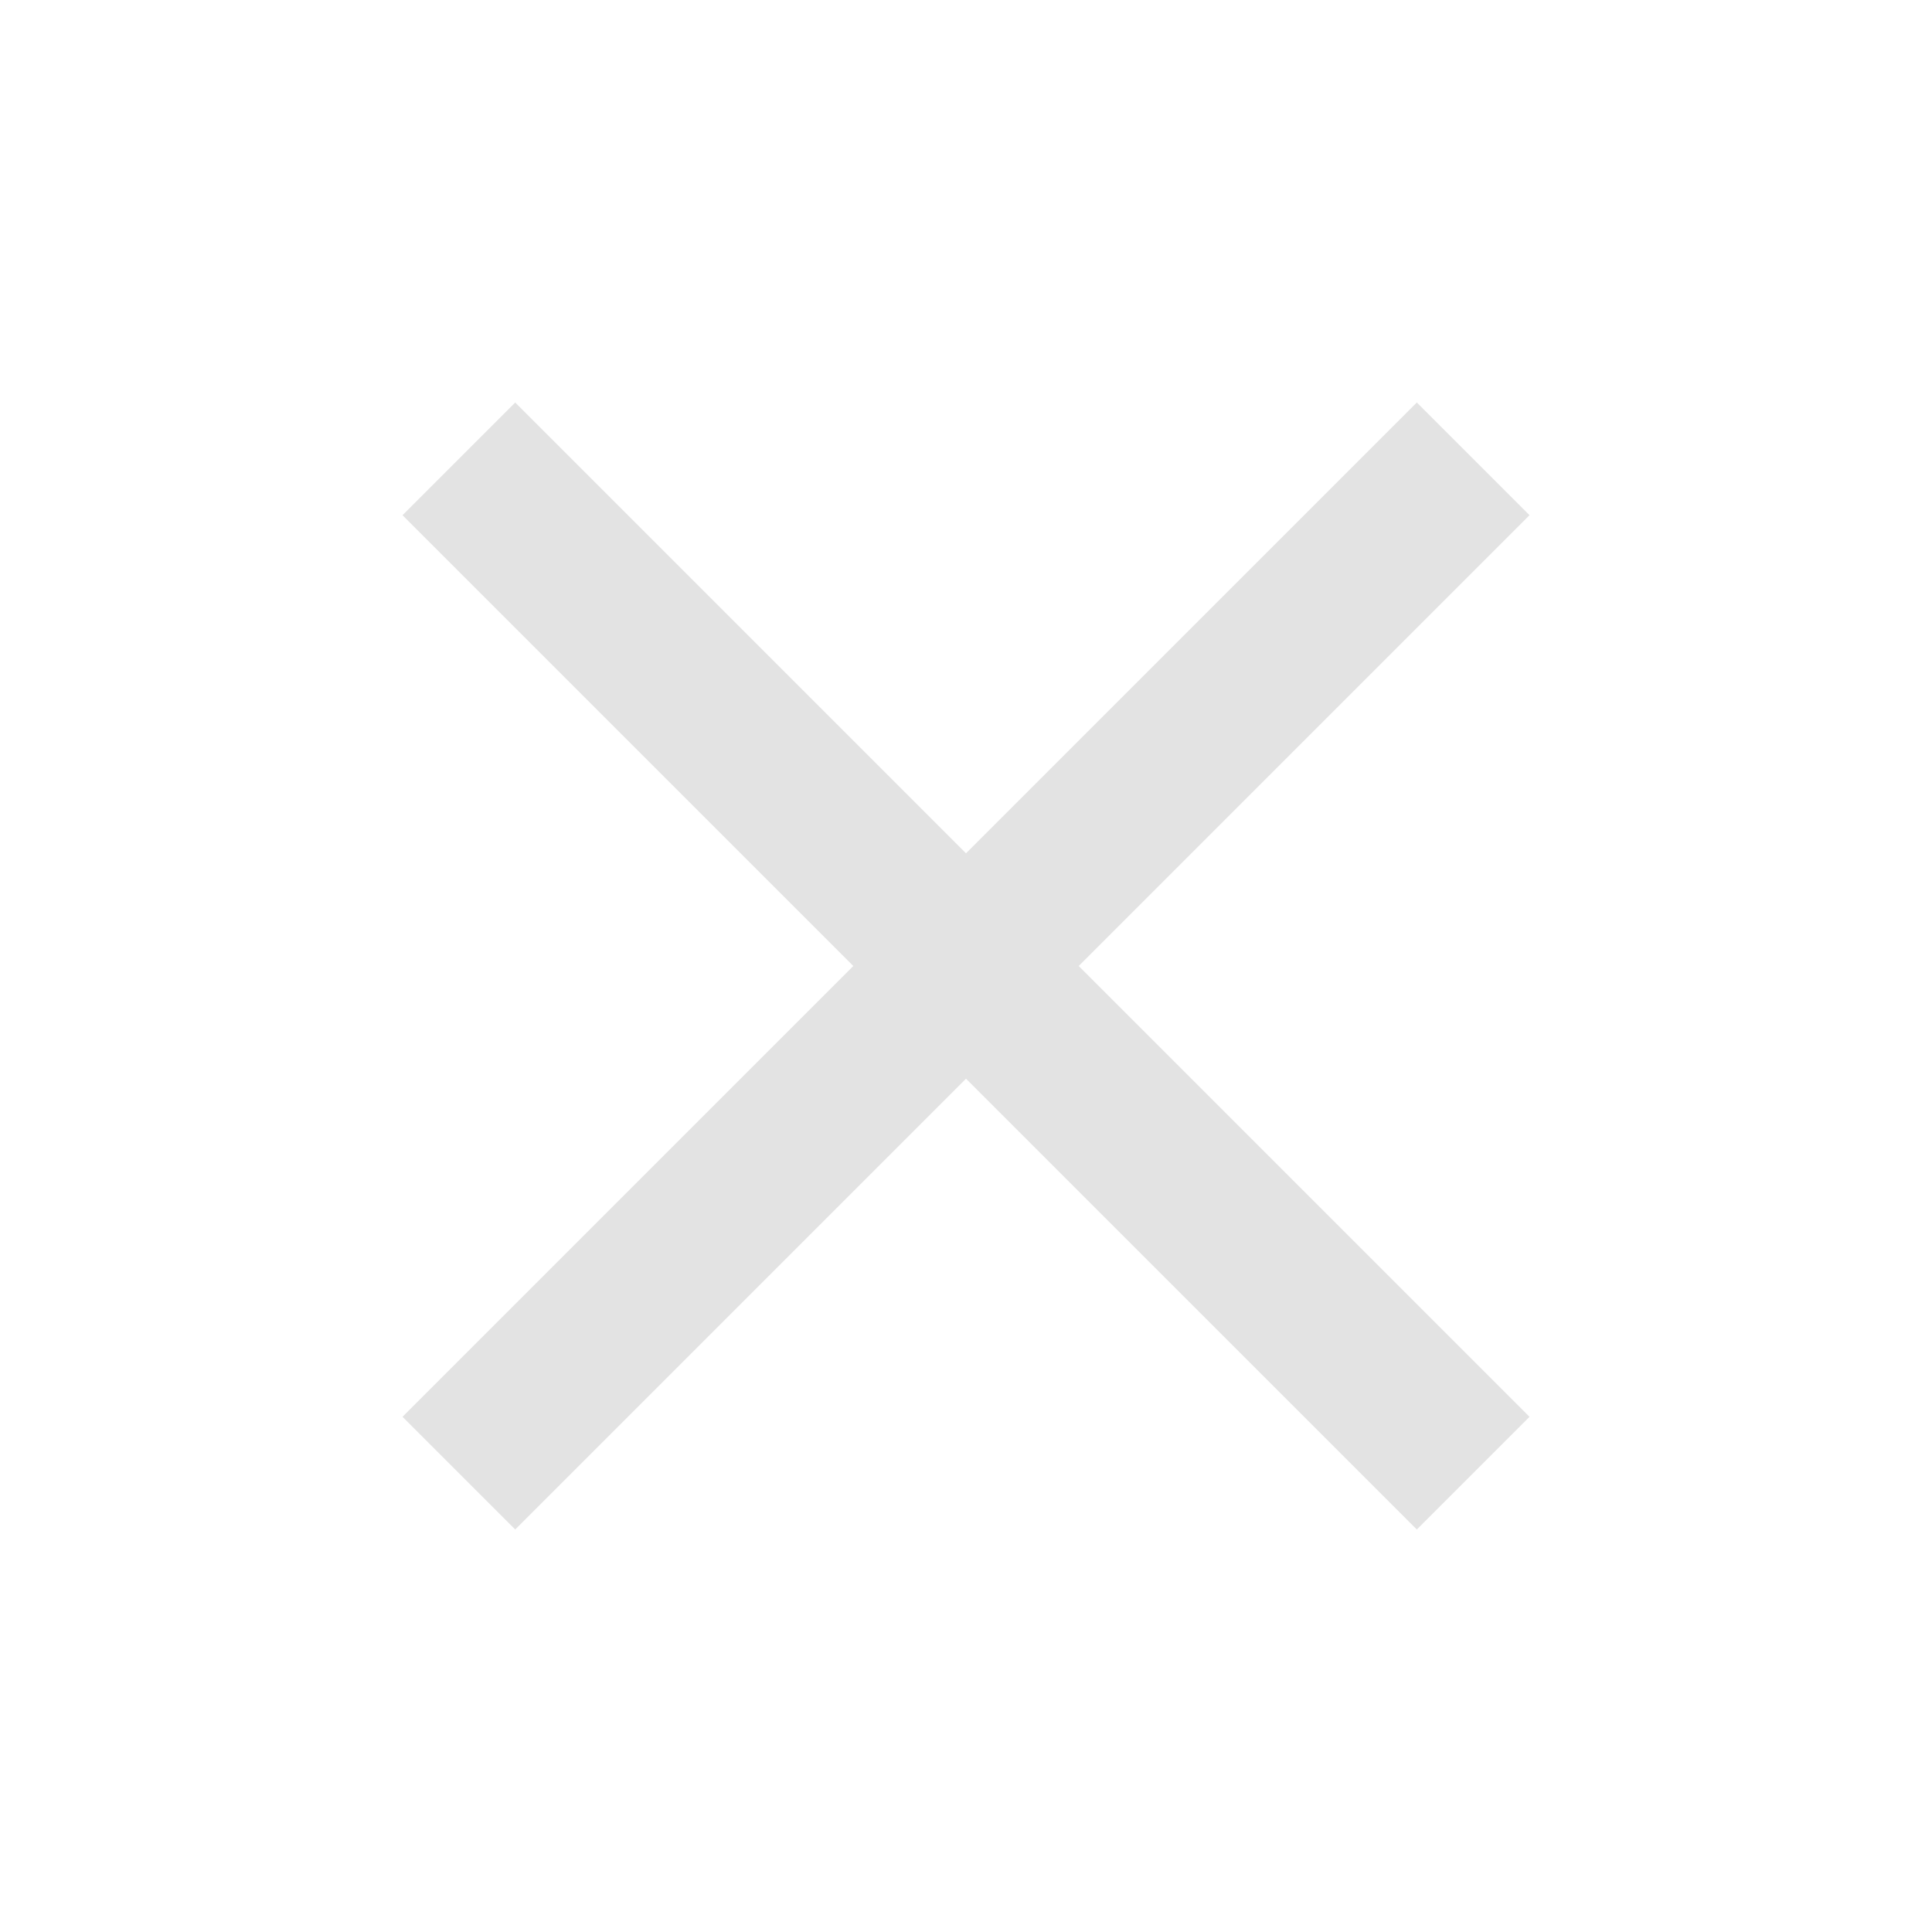
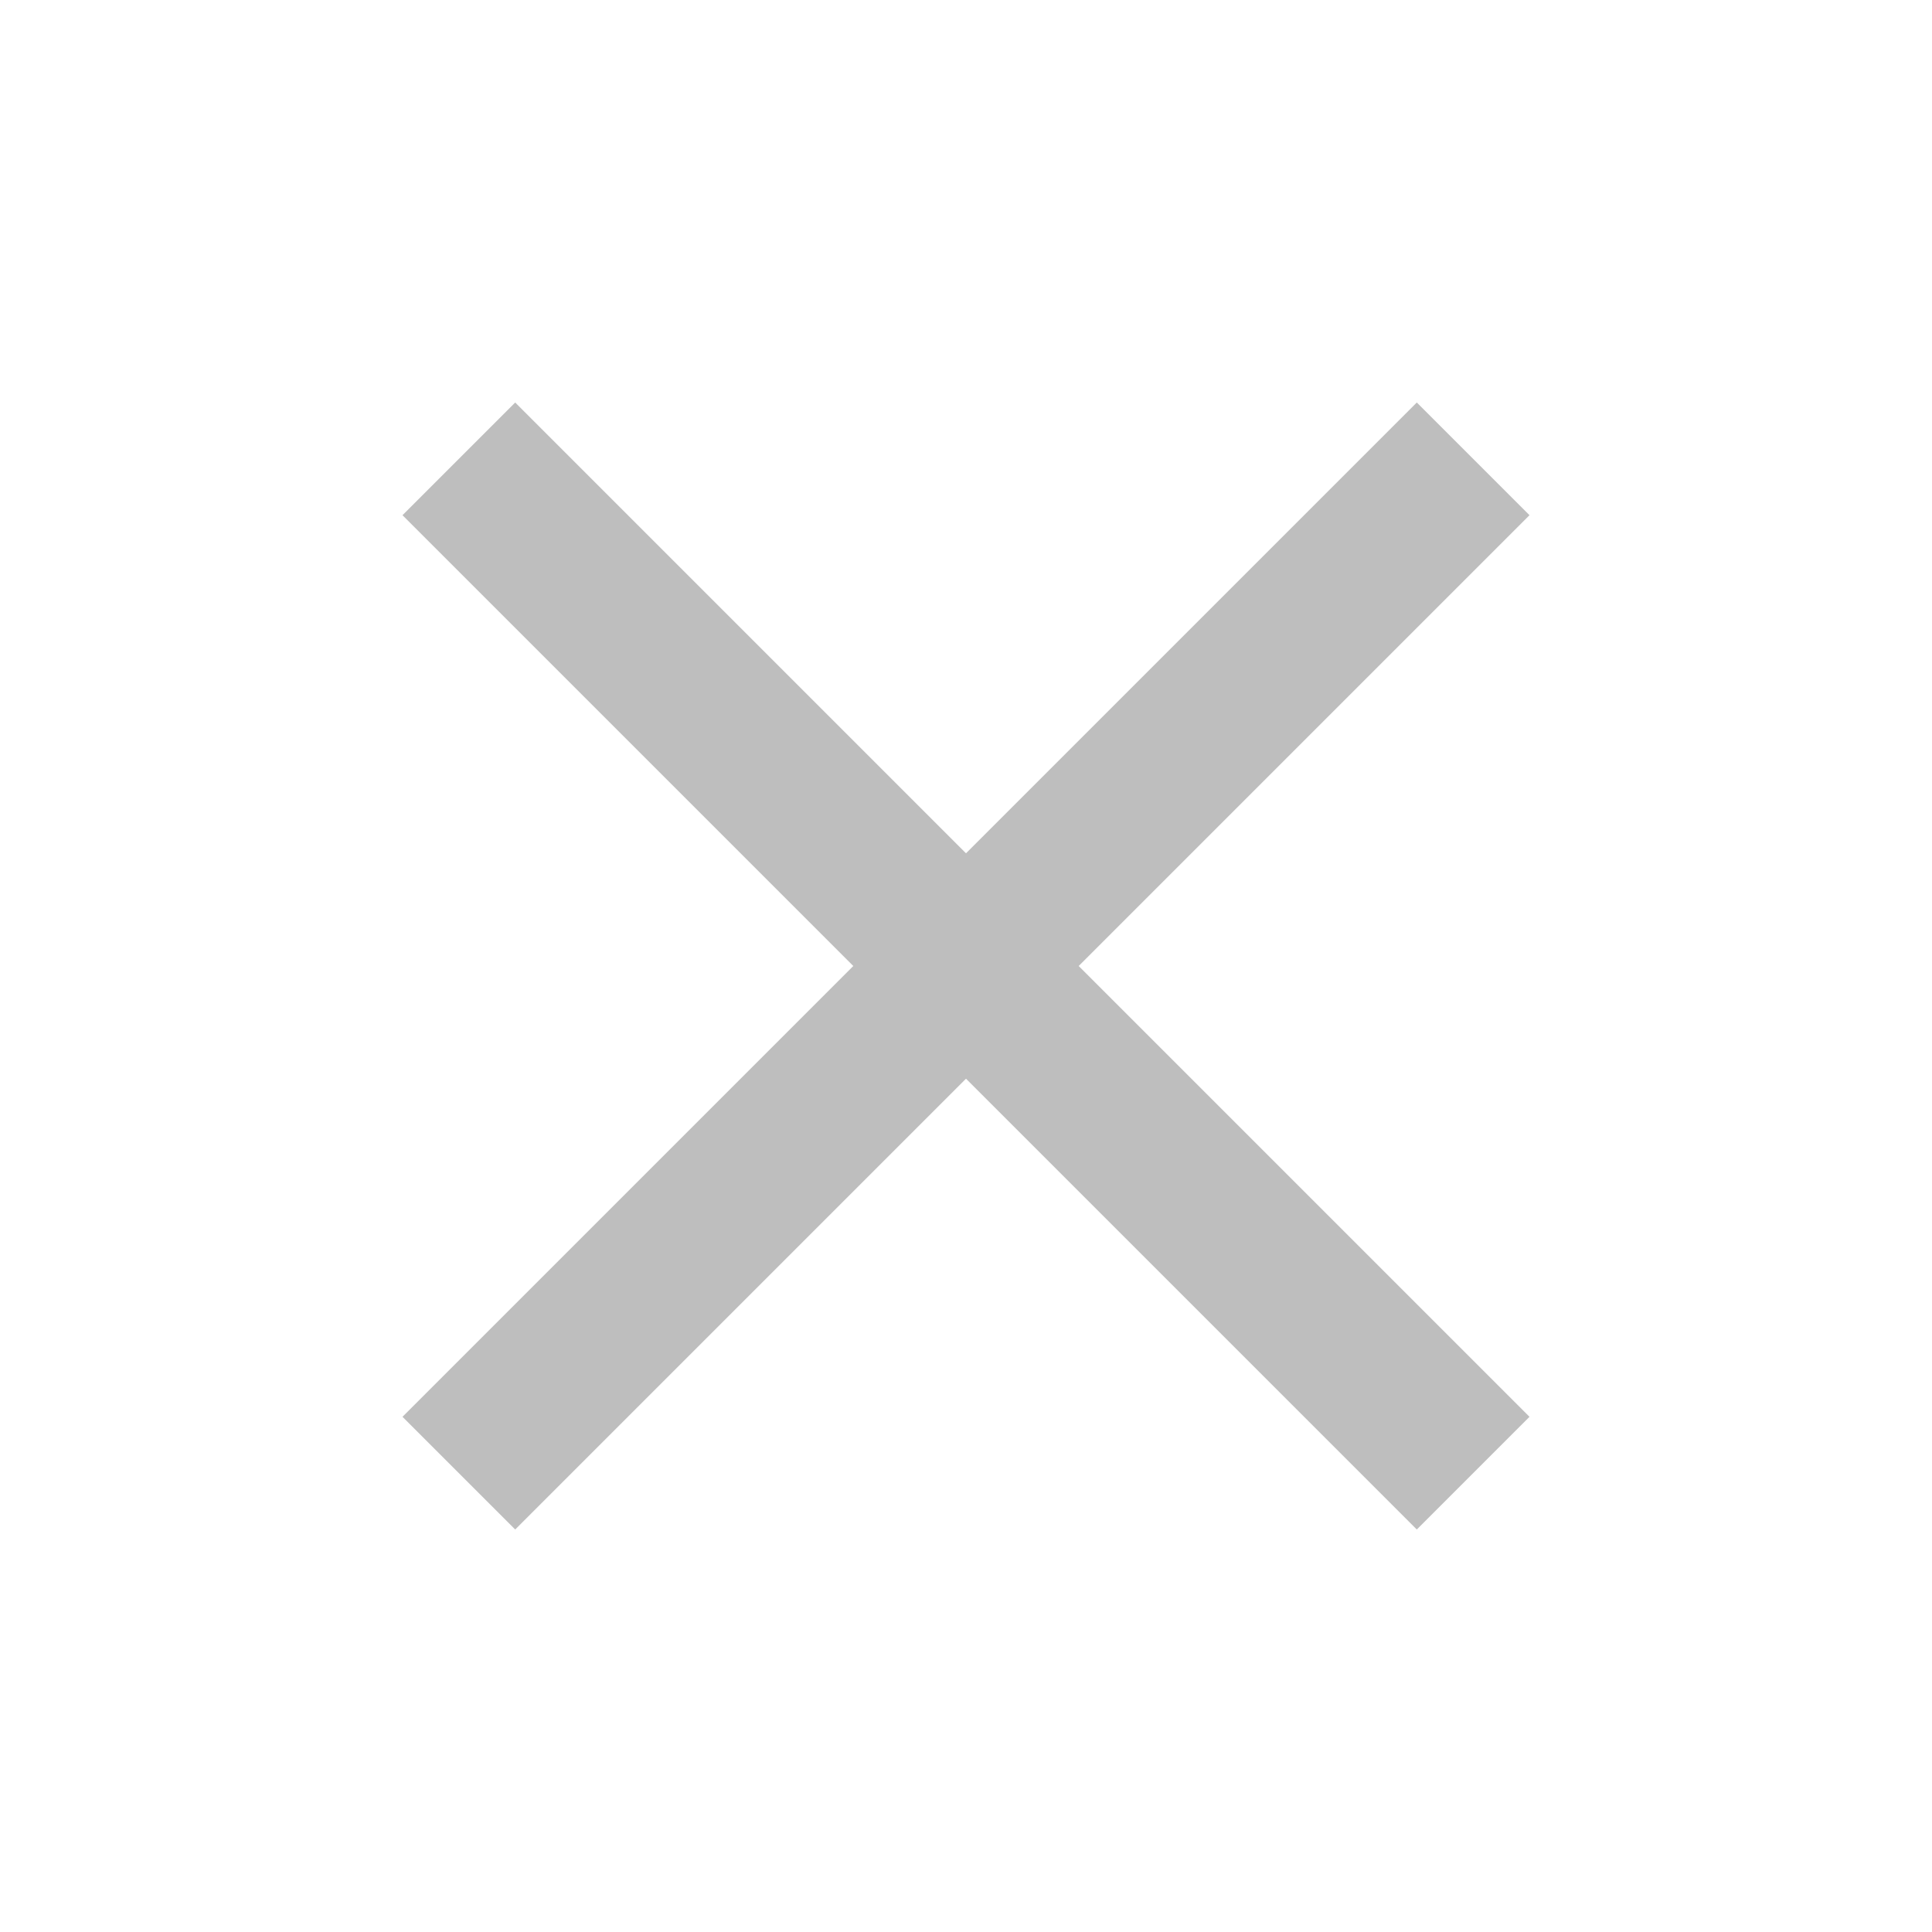
- <svg xmlns="http://www.w3.org/2000/svg" height="24px" viewBox="0 -960 960 960" width="24px" fill="#e3e3e3">
+ <svg xmlns="http://www.w3.org/2000/svg" height="24px" viewBox="0 -960 960 960" width="24px" fill="#bebebe">
  <path d="m256-200-56-56 224-224-224-224 56-56 224 224 224-224 56 56-224 224 224 224-56 56-224-224-224 224Z" />
</svg>
